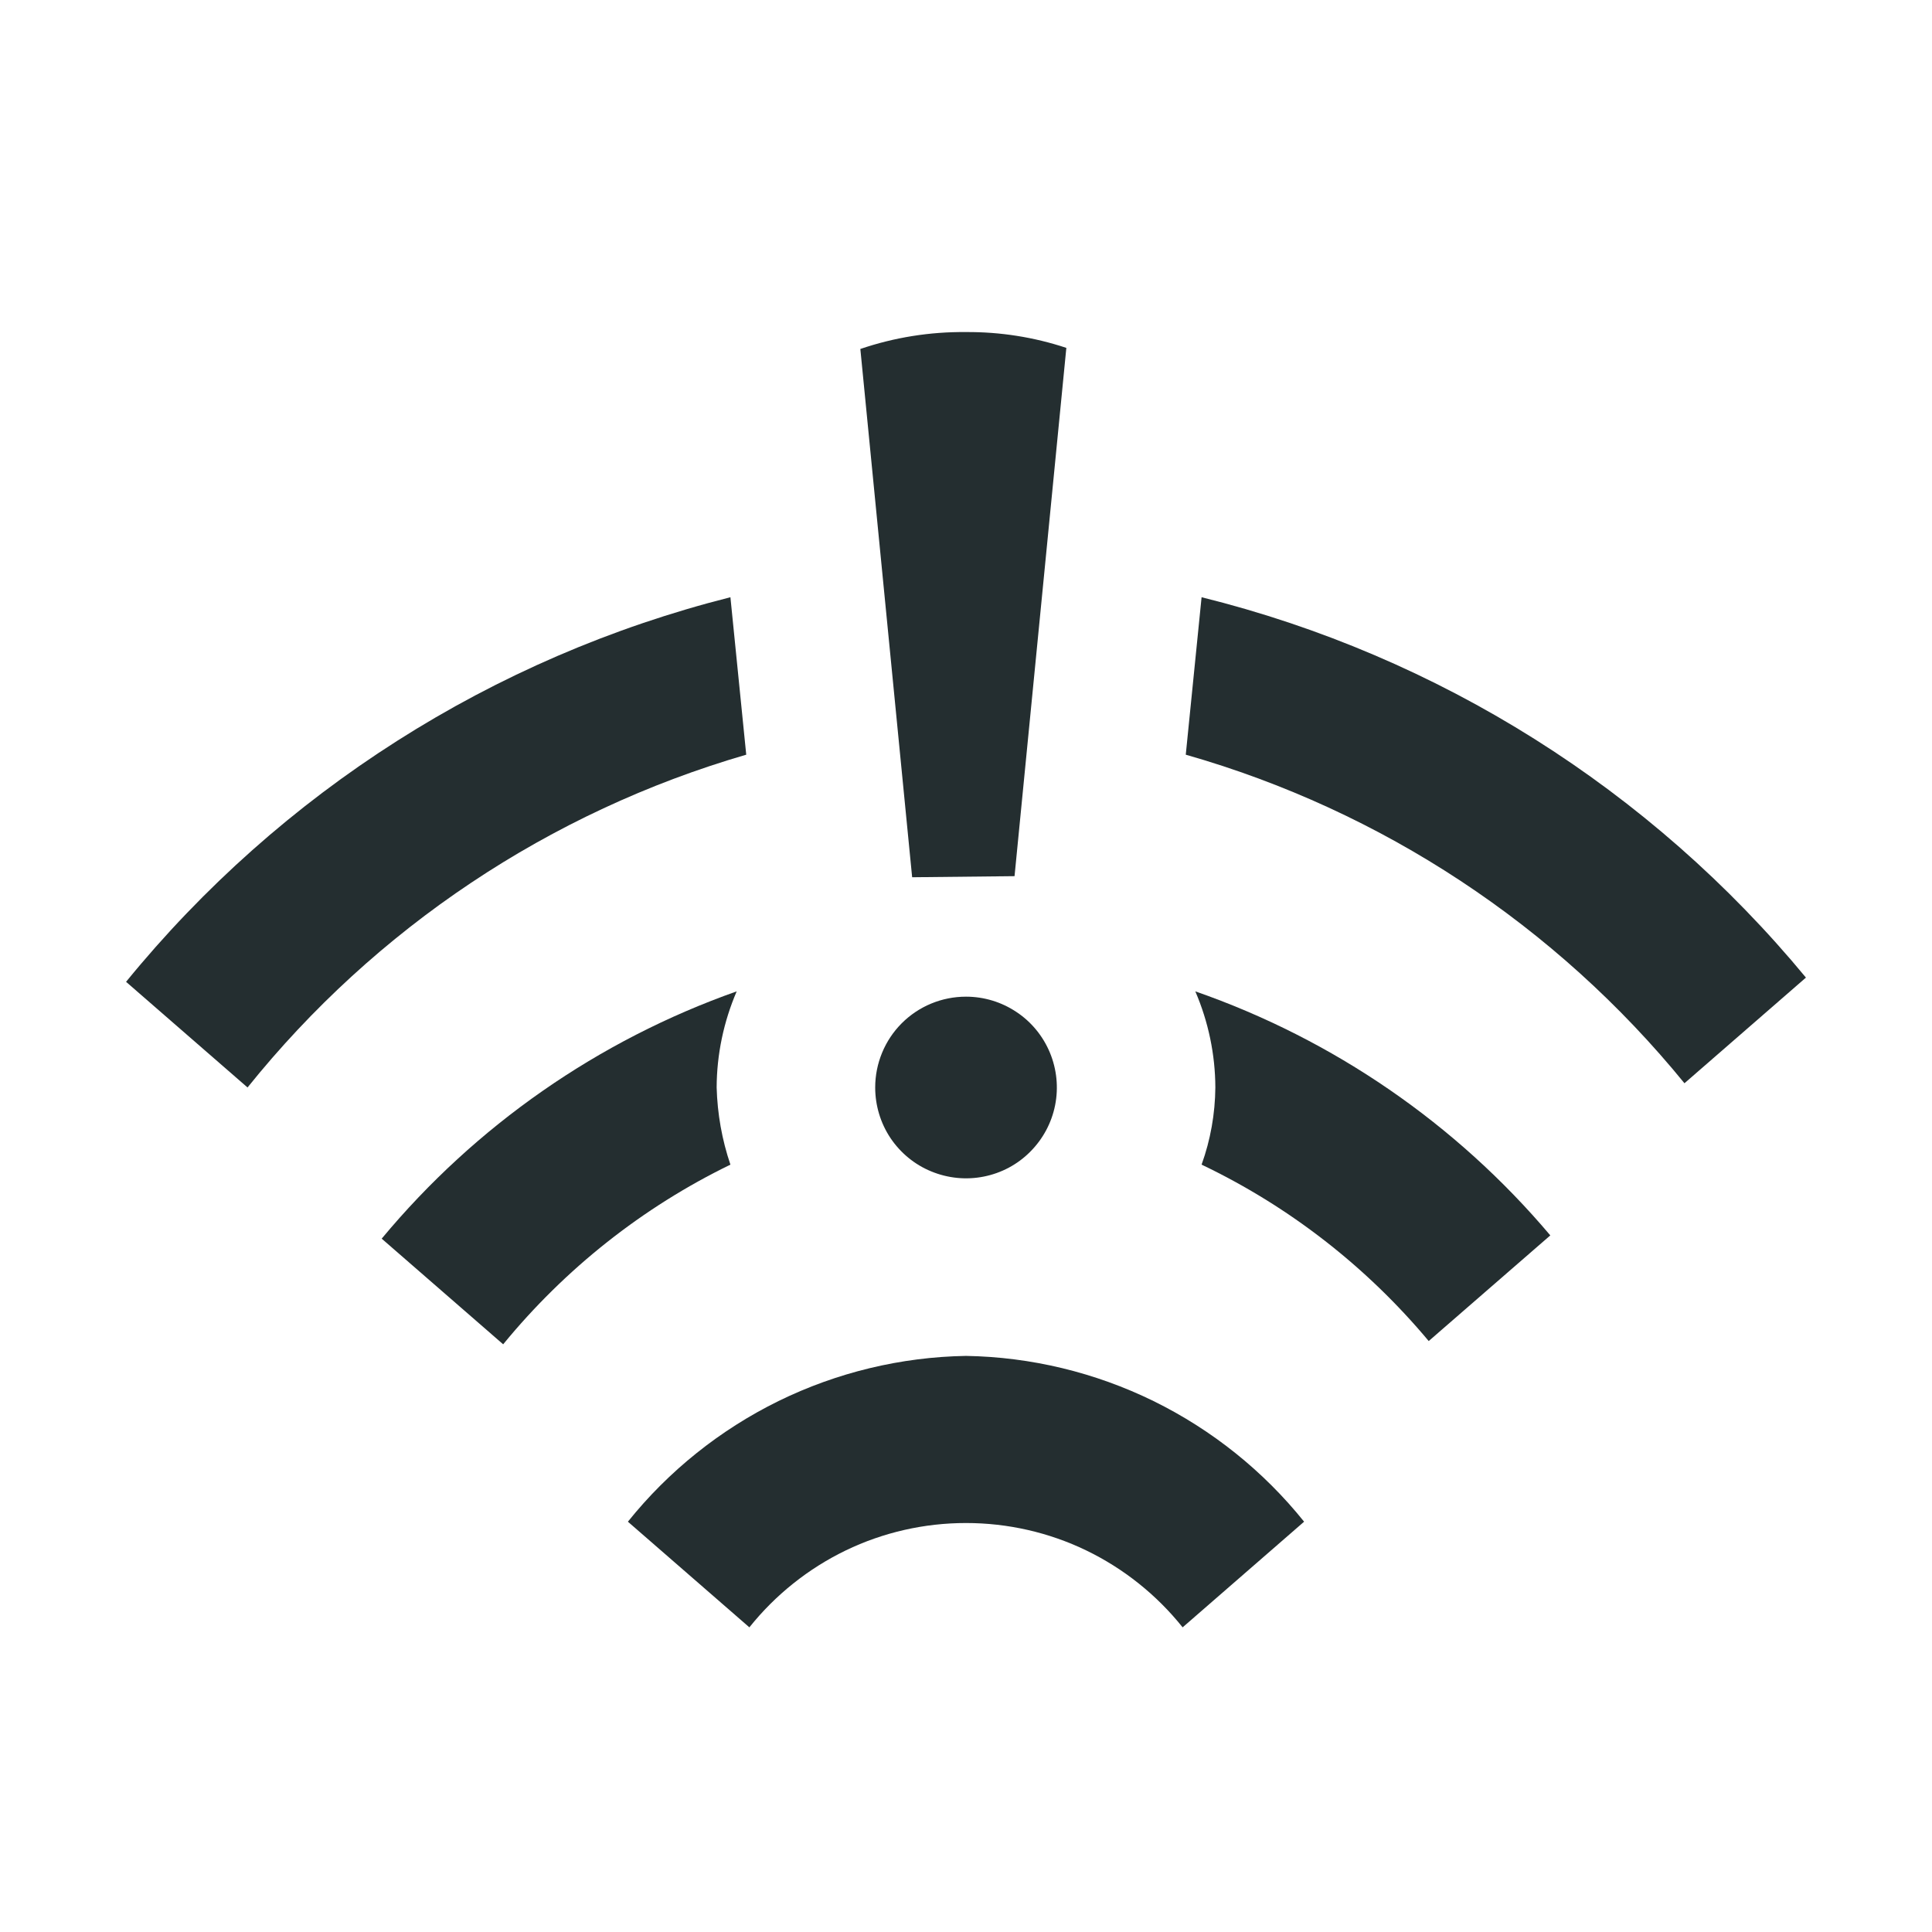
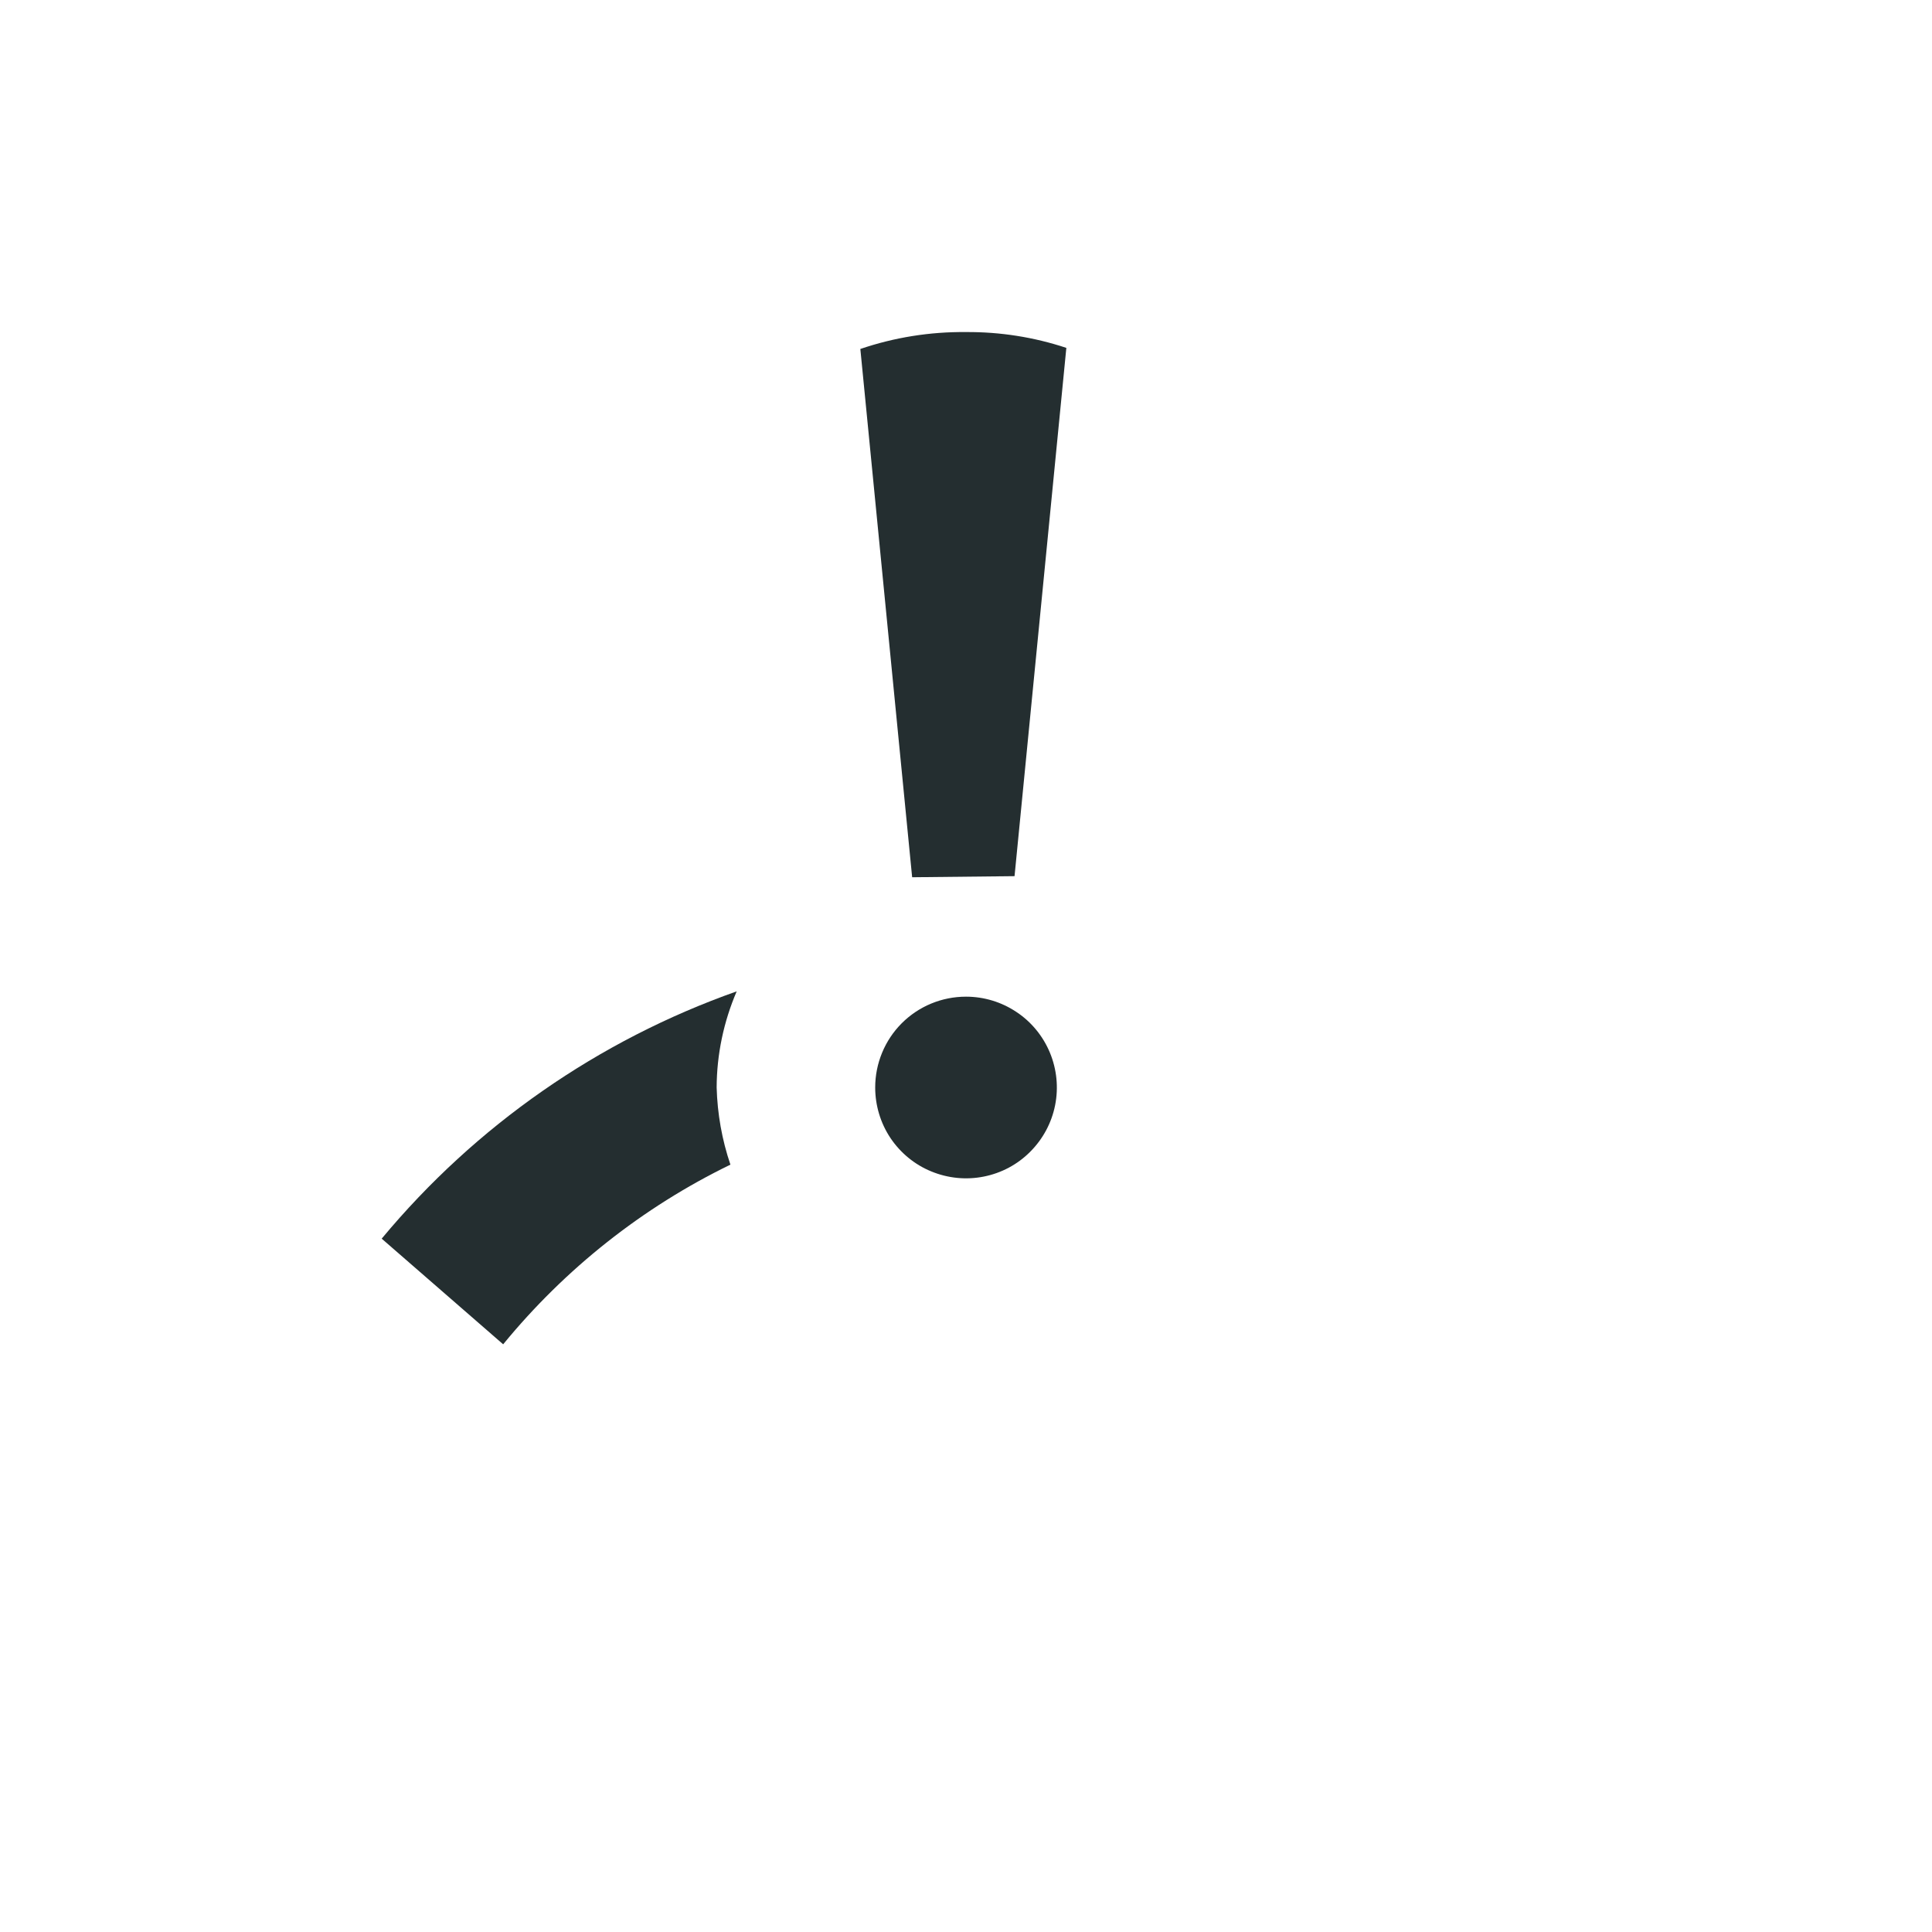
<svg xmlns="http://www.w3.org/2000/svg" width="16" height="16" viewBox="0 0 16 16" fill="none">
  <path d="M5.935 9.006C5.936 8.732 5.993 8.461 6.101 8.21C4.955 8.615 3.939 9.322 3.161 10.258L4.167 11.133C4.68 10.507 5.321 9.999 6.049 9.645C5.979 9.439 5.941 9.224 5.935 9.006Z" fill="#242E30" />
-   <path d="M9.899 8.21C10.007 8.461 10.064 8.732 10.065 9.006C10.063 9.224 10.025 9.44 9.951 9.645C10.676 9.991 11.317 10.49 11.832 11.106L12.839 10.231C12.058 9.306 11.042 8.608 9.899 8.21Z" fill="#242E30" />
-   <path d="M6.049 4.946C4.081 5.443 2.326 6.559 1.044 8.131L2.05 9.006C3.111 7.685 4.553 6.723 6.18 6.25L6.049 4.946Z" fill="#242E30" />
-   <path d="M9.951 4.946L9.82 6.25C11.443 6.713 12.884 7.663 13.95 8.971L14.956 8.096C13.668 6.537 11.914 5.433 9.951 4.946Z" fill="#242E30" />
-   <path d="M5.2 12.602L6.206 13.477C6.421 13.208 6.694 12.99 7.004 12.84C7.315 12.69 7.655 12.613 8 12.613C8.345 12.613 8.685 12.69 8.996 12.84C9.306 12.99 9.579 13.208 9.794 13.477L10.8 12.602C10.463 12.182 10.037 11.841 9.553 11.603C9.069 11.366 8.539 11.238 8 11.229C7.461 11.238 6.931 11.366 6.447 11.603C5.963 11.841 5.537 12.182 5.2 12.602Z" fill="#242E30" />
  <path d="M8.402 7.256L8.831 2.881C8.563 2.792 8.282 2.748 8 2.75C7.702 2.747 7.407 2.794 7.125 2.89L7.554 7.265L8.402 7.256Z" fill="#242E30" />
  <path d="M7.248 9.006C7.248 9.155 7.292 9.301 7.374 9.424C7.457 9.548 7.575 9.645 7.712 9.701C7.85 9.758 8.001 9.773 8.147 9.744C8.293 9.715 8.427 9.644 8.532 9.538C8.637 9.433 8.709 9.299 8.738 9.153C8.767 9.007 8.752 8.856 8.695 8.718C8.638 8.581 8.542 8.463 8.418 8.381C8.294 8.298 8.149 8.254 8 8.254C7.8 8.254 7.609 8.333 7.468 8.474C7.327 8.615 7.248 8.807 7.248 9.006Z" fill="#242E30" />
</svg>
